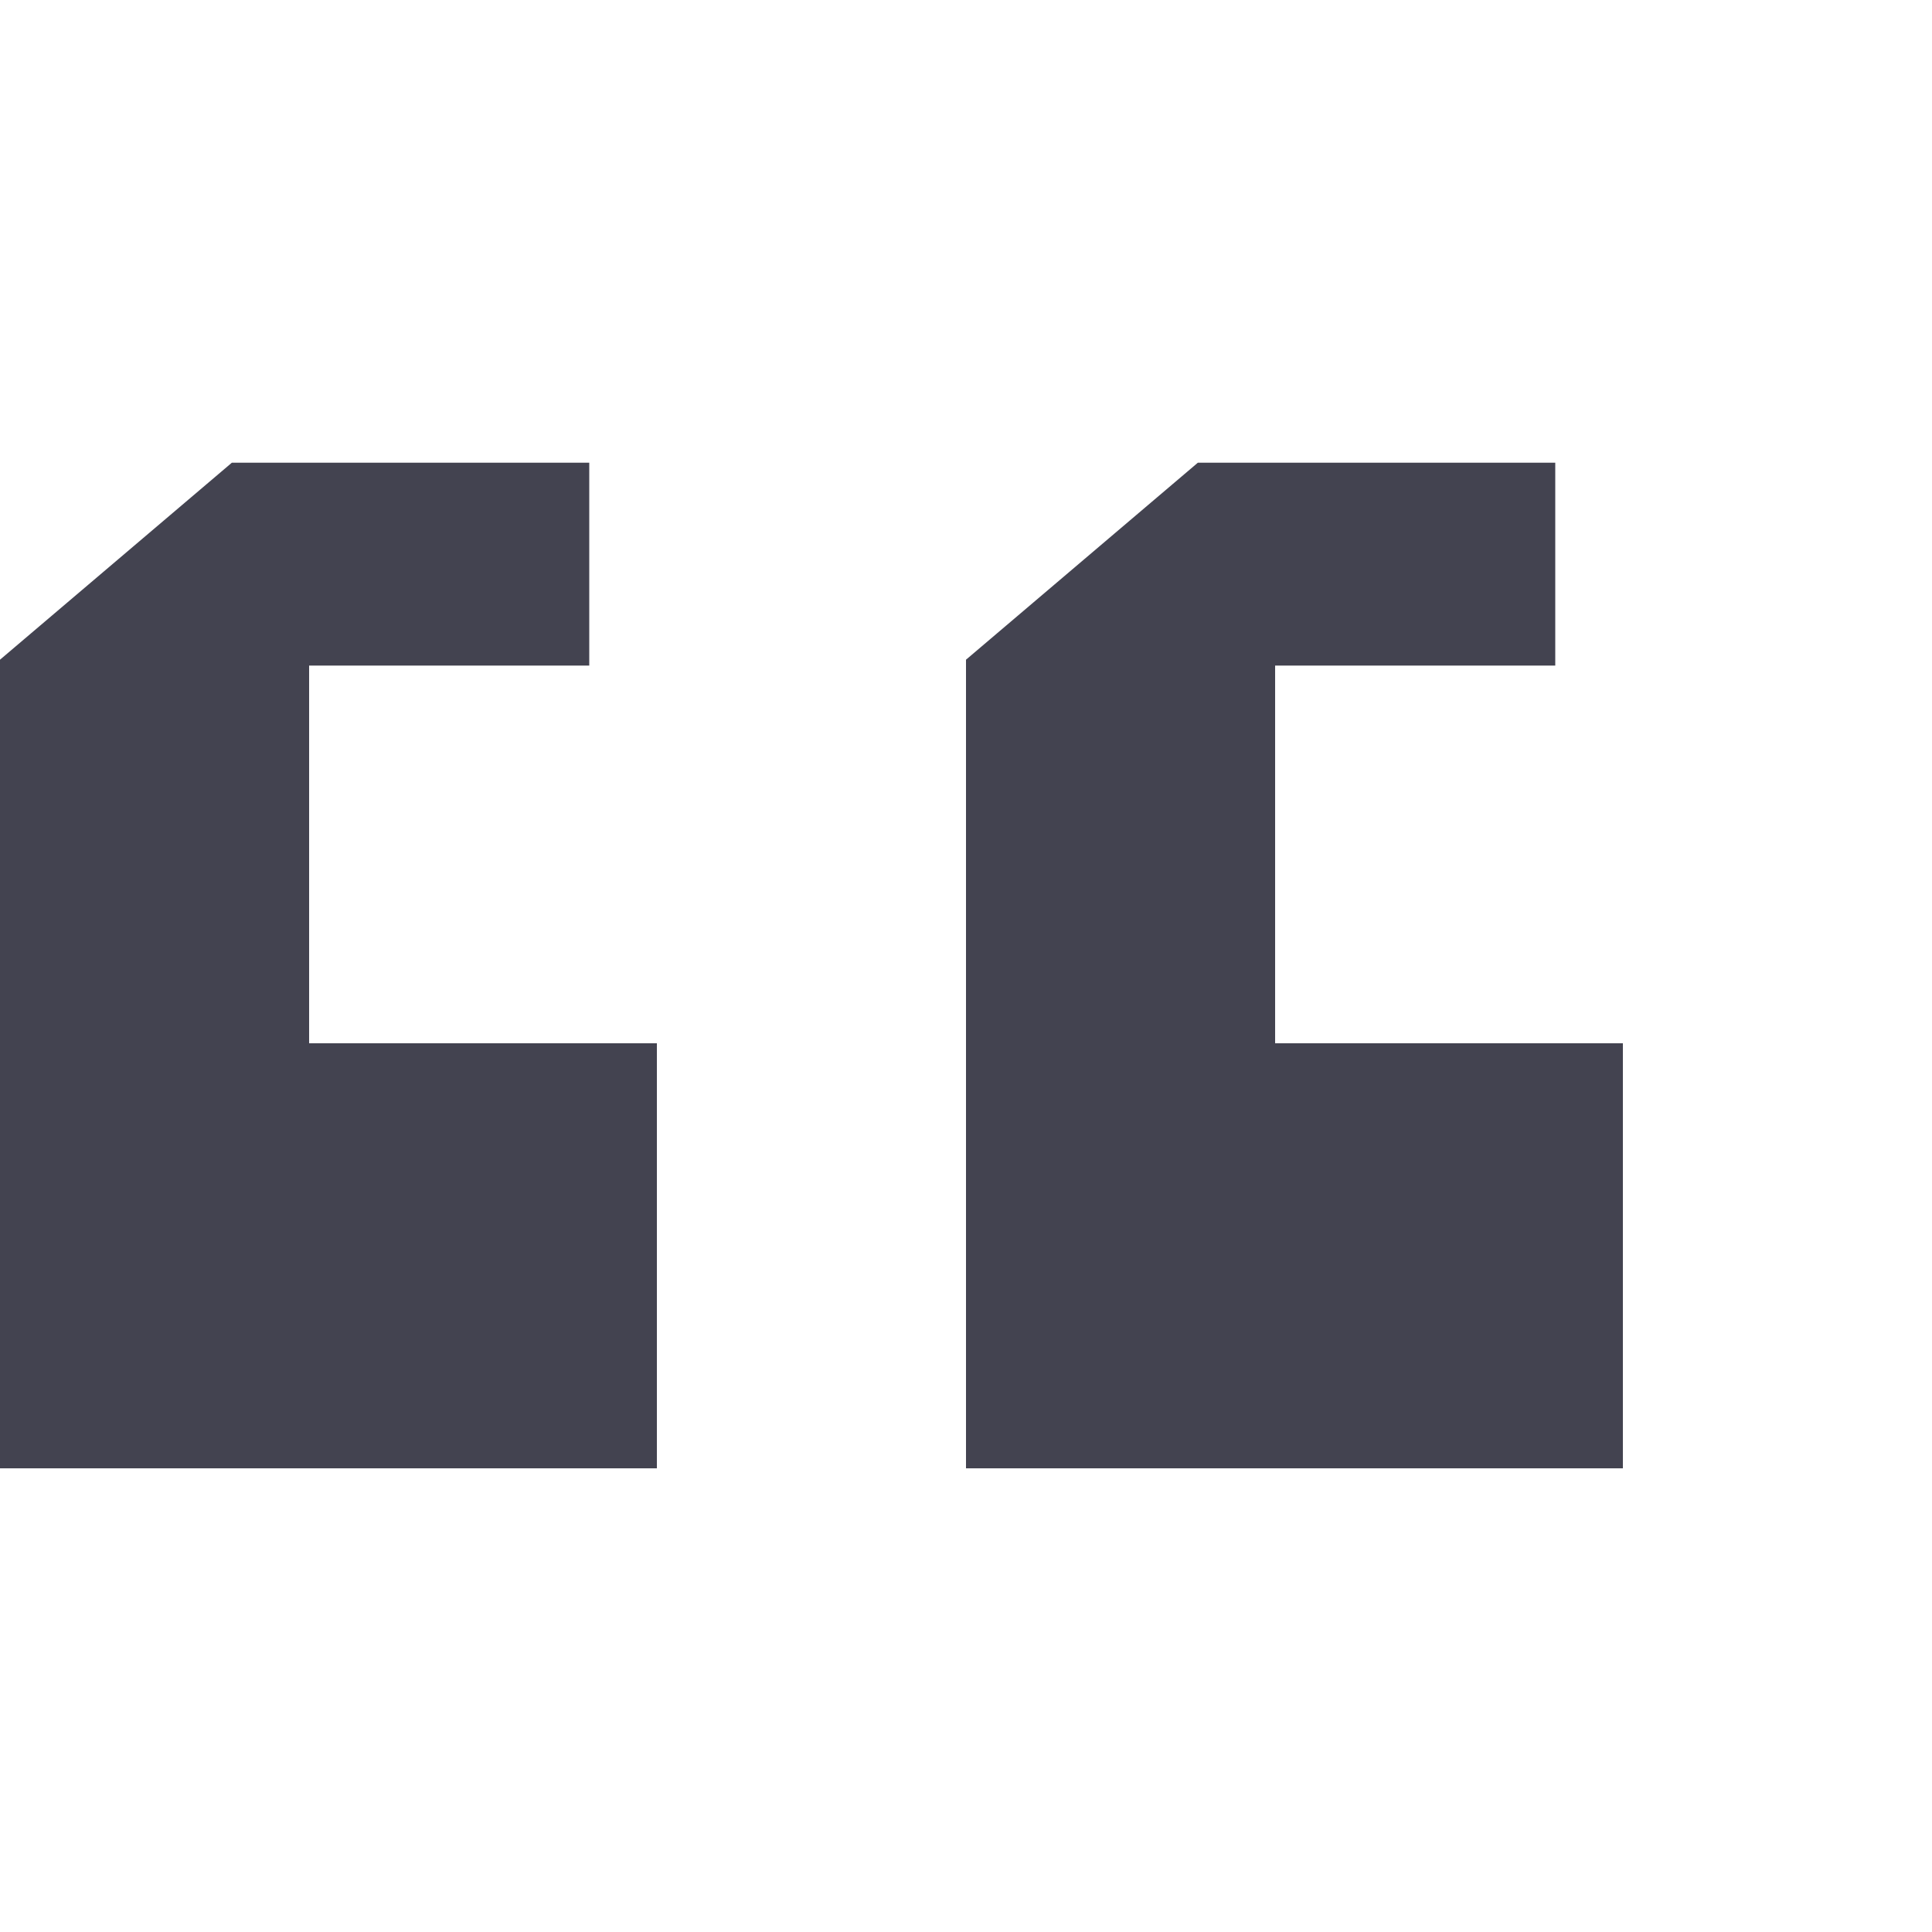
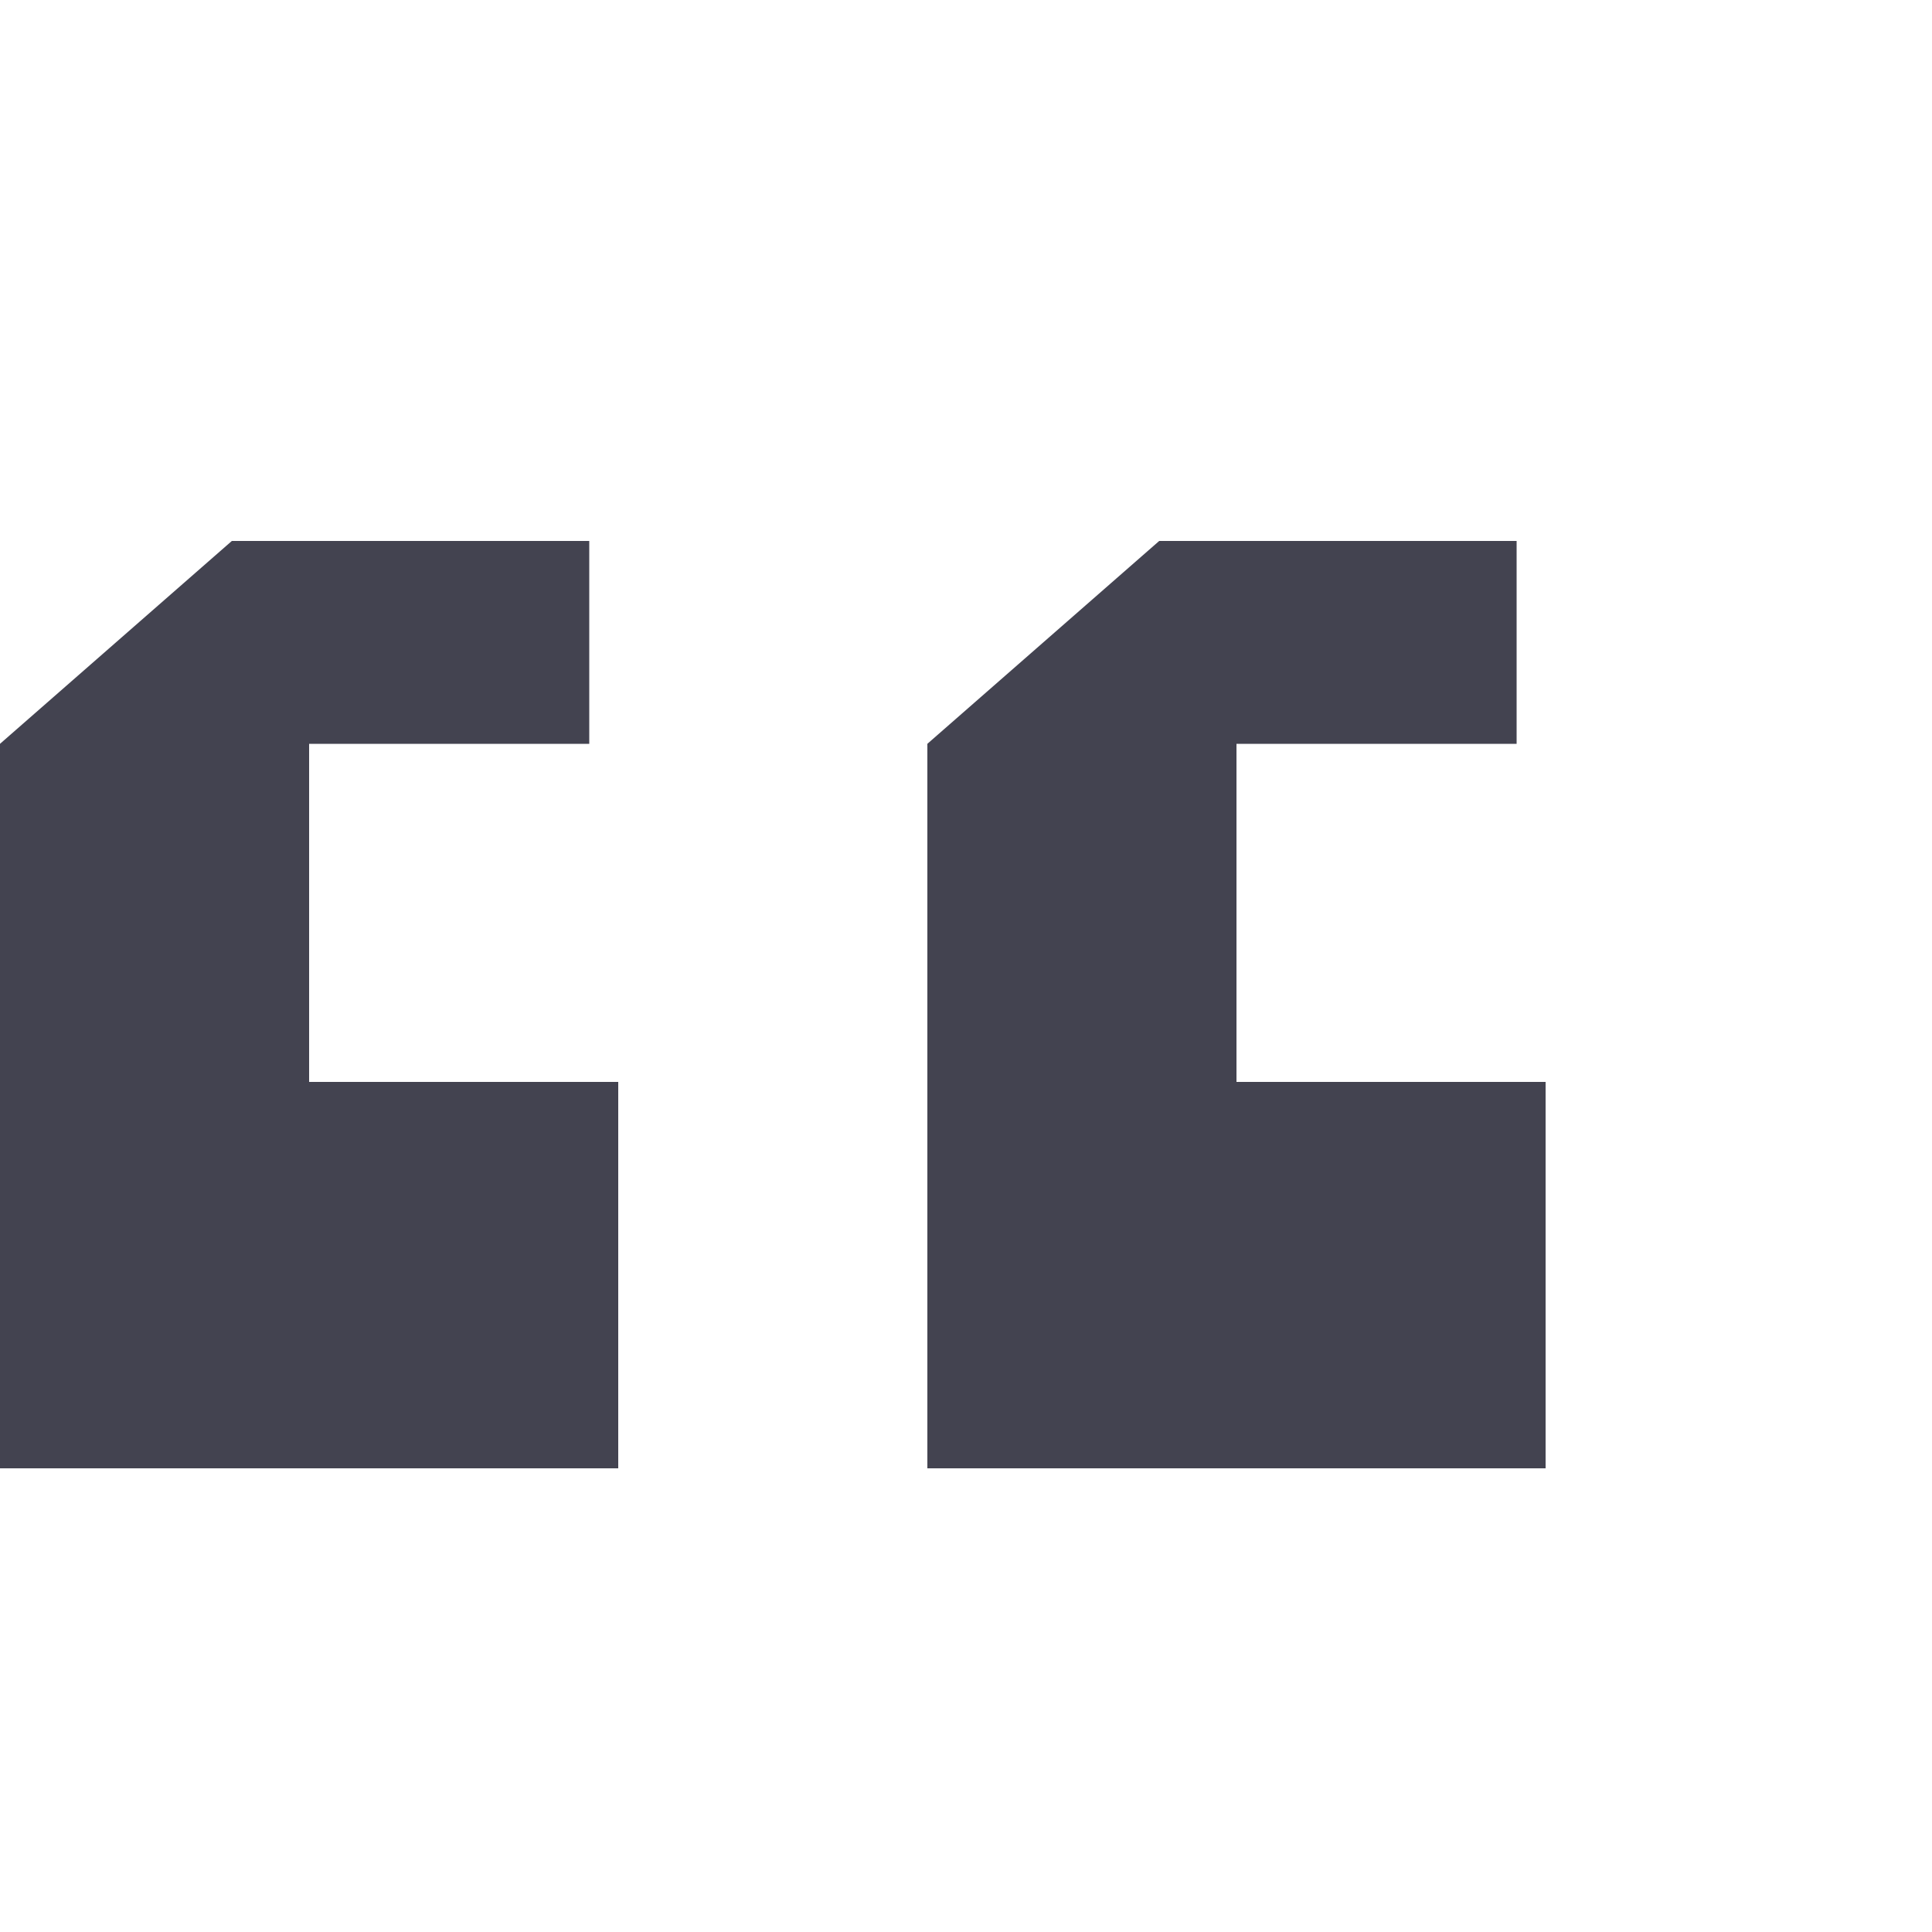
<svg xmlns="http://www.w3.org/2000/svg" width="1000" height="1000" id="svg11278" version="1.1">
  <defs id="defs11280" />
  <g id="layer1" transform="translate(0,-52.3622)">
    <g id="g16252" transform="translate(875,2054)">
-       <path style="color:#000000;fill:#434350;fill-opacity:1;fill-rule:nonzero;stroke:none;stroke-width:0.281;marker:none;visibility:visible;display:inline;overflow:visible;enable-background:accumulate" d="m -255,-1762.138 -120,101.96 0,418.54 340,0 0,-220 -180,0 0,-195.5 145,0 0,-105 z" id="path13298" />
+       <path style="color:#000000;fill:#434350;fill-opacity:1;fill-rule:nonzero;stroke:none;stroke-width:0.281;marker:none;visibility:visible;display:inline;overflow:visible;enable-background:accumulate" d="m -275,-1721.638 -120,105 0,375 320,0 0,-200 -160,0 0,-175 145,0 0,-105 z" id="path13298" />
    </g>
    <g transform="translate(355,2034)" id="g16256" />
-     <g transform="translate(375,2054)" id="g22656">
-       <path id="path22658" d="m -255,-1762.138 -120,101.96 0,418.54 340,0 0,-220 -180,0 0,-195.5 145,0 0,-105 z" style="color:#000000;fill:#434350;fill-opacity:1;fill-rule:nonzero;stroke:none;stroke-width:0.281;marker:none;visibility:visible;display:inline;overflow:visible;enable-background:accumulate" />
+     <g transform="translate(375,2054)" id="g22656" />
+     <g transform="translate(395,2054)" id="g24873">
+       <path id="path24875" d="m -275,-1721.638 -120,105 0,375 320,0 0,-200 -160,0 0,-175 145,0 0,-105 z" style="color:#000000;fill:#434350;fill-opacity:1;fill-rule:nonzero;stroke:none;stroke-width:0.281;marker:none;visibility:visible;display:inline;overflow:visible;enable-background:accumulate" />
    </g>
  </g>
</svg>
